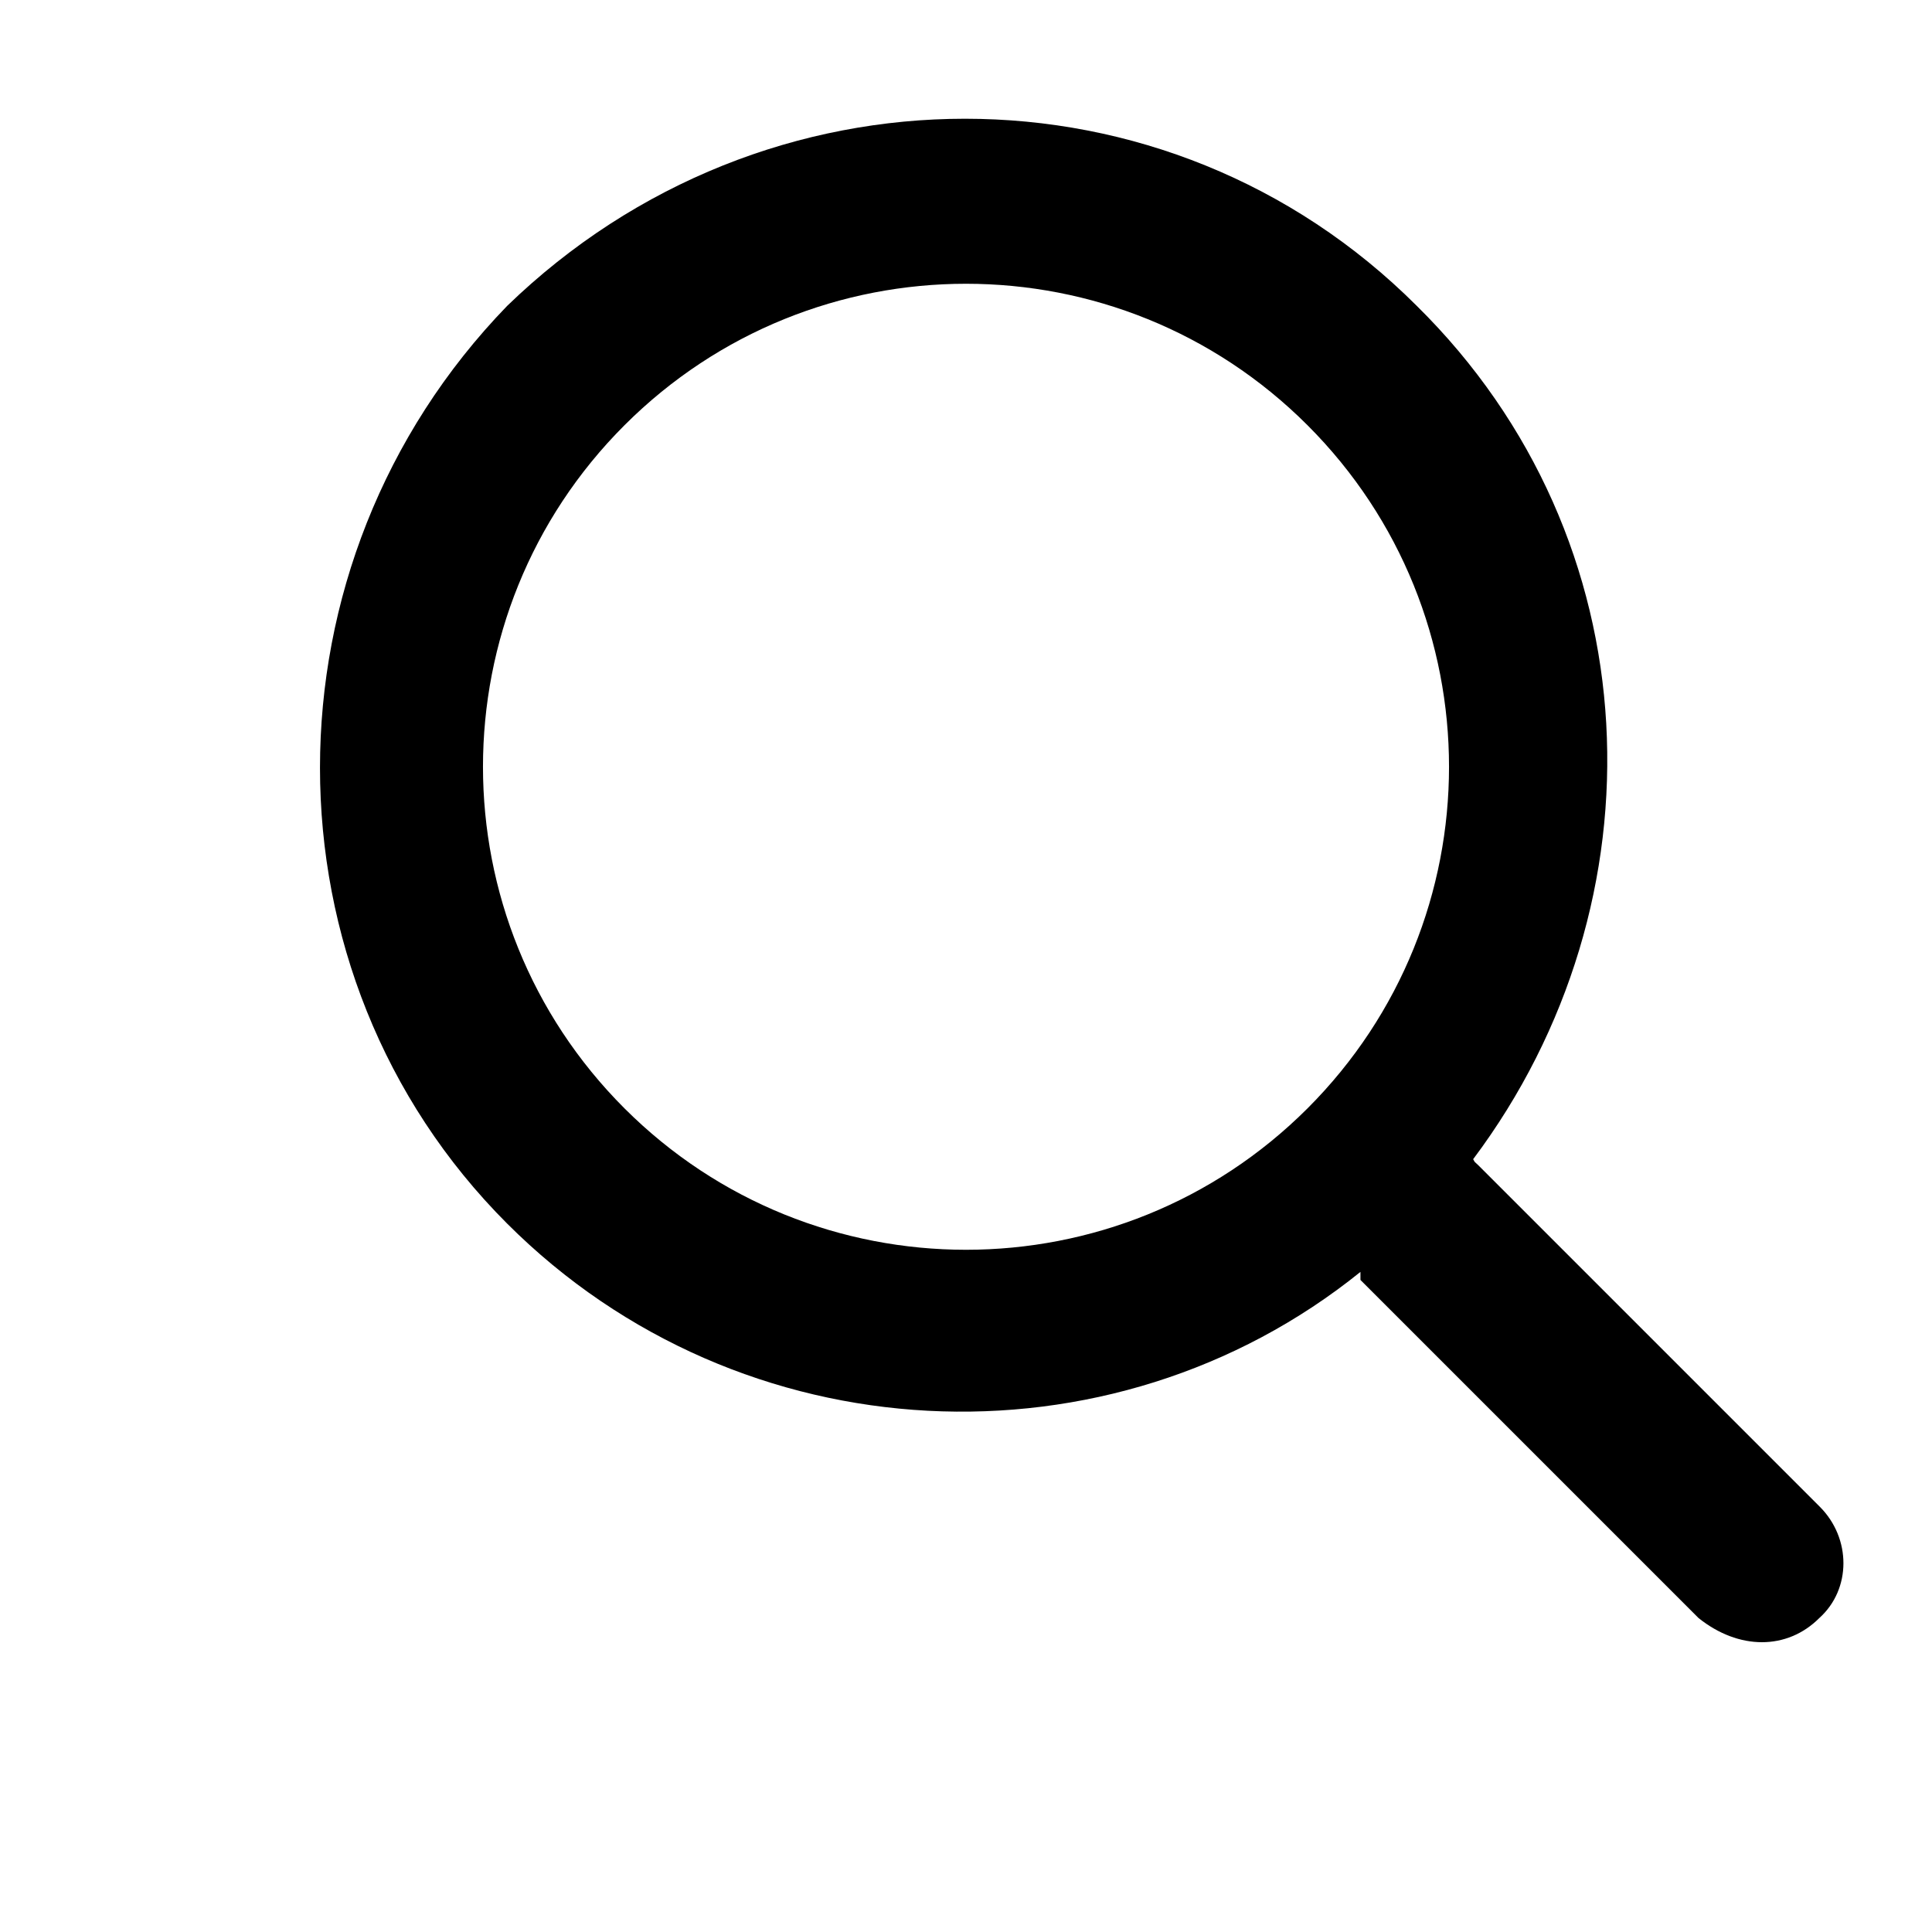
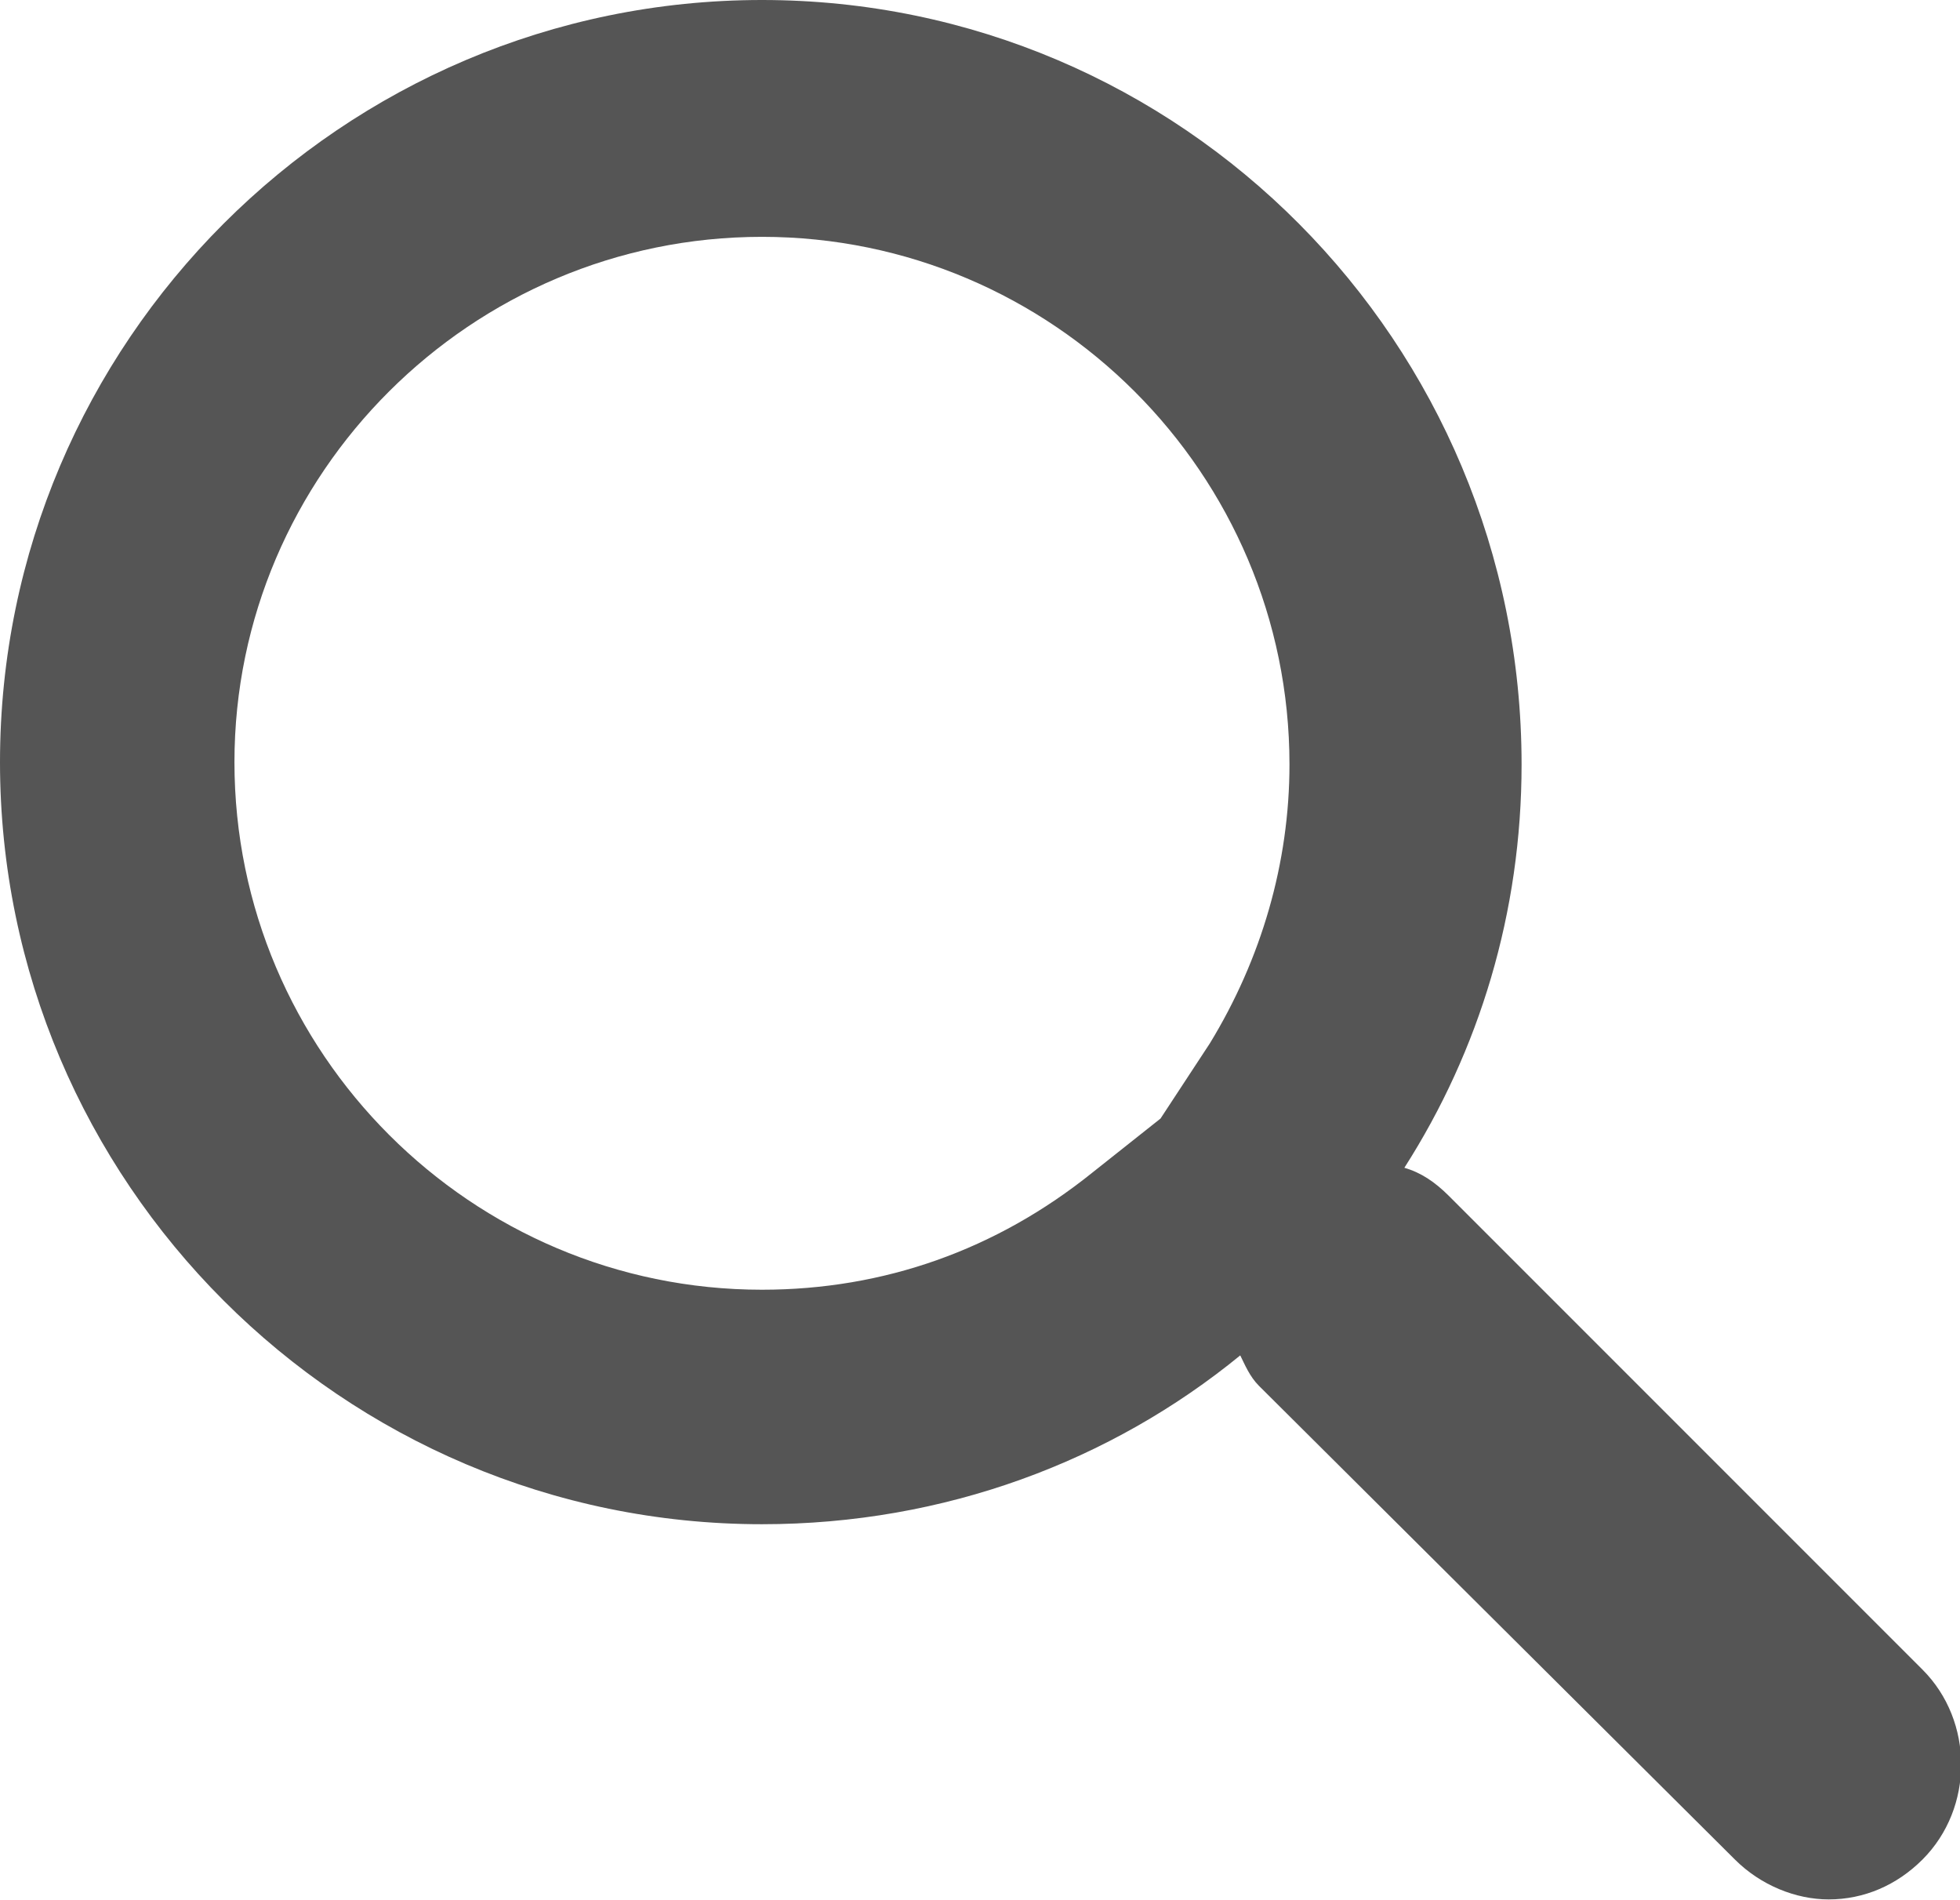
- <svg xmlns="http://www.w3.org/2000/svg" width="24" height="24" viewBox="0 0 24 24" fill="none">
-   <path fill-rule="evenodd" clip-rule="evenodd" d="M18.3 14.4C20.7 11.2 20.542 6.7 17.6 3.8C14.5 0.7 9.5 0.7 6.3 3.8C3.2 7 3.2 12.1 6.3 15.2C9.2 18.1 13.8 18.3 16.9 15.8C16.9 15.9 16.9 15.9 16.9 15.9L21.1 20.1C21.6 20.5 22.2 20.5 22.6 20.1C23 19.741 22.997 19.108 22.607 18.718L18.364 14.475C18.349 14.46 18.334 14.446 18.319 14.433ZM16.243 5.283C18.586 7.626 18.586 11.425 16.243 13.768C13.899 16.111 10.101 16.111 7.757 13.768C5.414 11.425 5.414 7.626 7.757 5.283C10.101 2.939 13.899 2.939 16.243 5.283Z" fill="currentColor" />
+ <svg xmlns="http://www.w3.org/2000/svg" id="Layer_1" width="83.6" height="81" viewBox="0 0 83.6 81">
+   <style>
+ 		.st0{fill:#555}
+ 	</style>
+   <path class="st0" d="M32.5 0C14.6 0 0 14.6 0 32.5S14.6 65 32.5 65c7.8 0 14.9-2.7 20.4-7.2.2.4.4.9.8 1.3L74 79.3c1.1 1.1 2.6 1.7 4 1.7 1.5 0 2.9-.6 4-1.7 2.2-2.2 2.2-5.9 0-8.1L61.8 51c-.6-.6-1.2-1-1.9-1.2 3.2-5 5-10.9 5-17.2C64.9 14.6 50.4 0 32.5 0zm0 10.1C44.9 10.1 55 20.2 55 32.6c0 4.2-1.2 8.3-3.4 11.9l-2.1 3.2-2.9 2.3c-4.1 3.3-8.9 5-14.1 5C20.1 55 10 44.9 10 32.5c0-12.3 10.1-22.4 22.5-22.4z" />
</svg>
